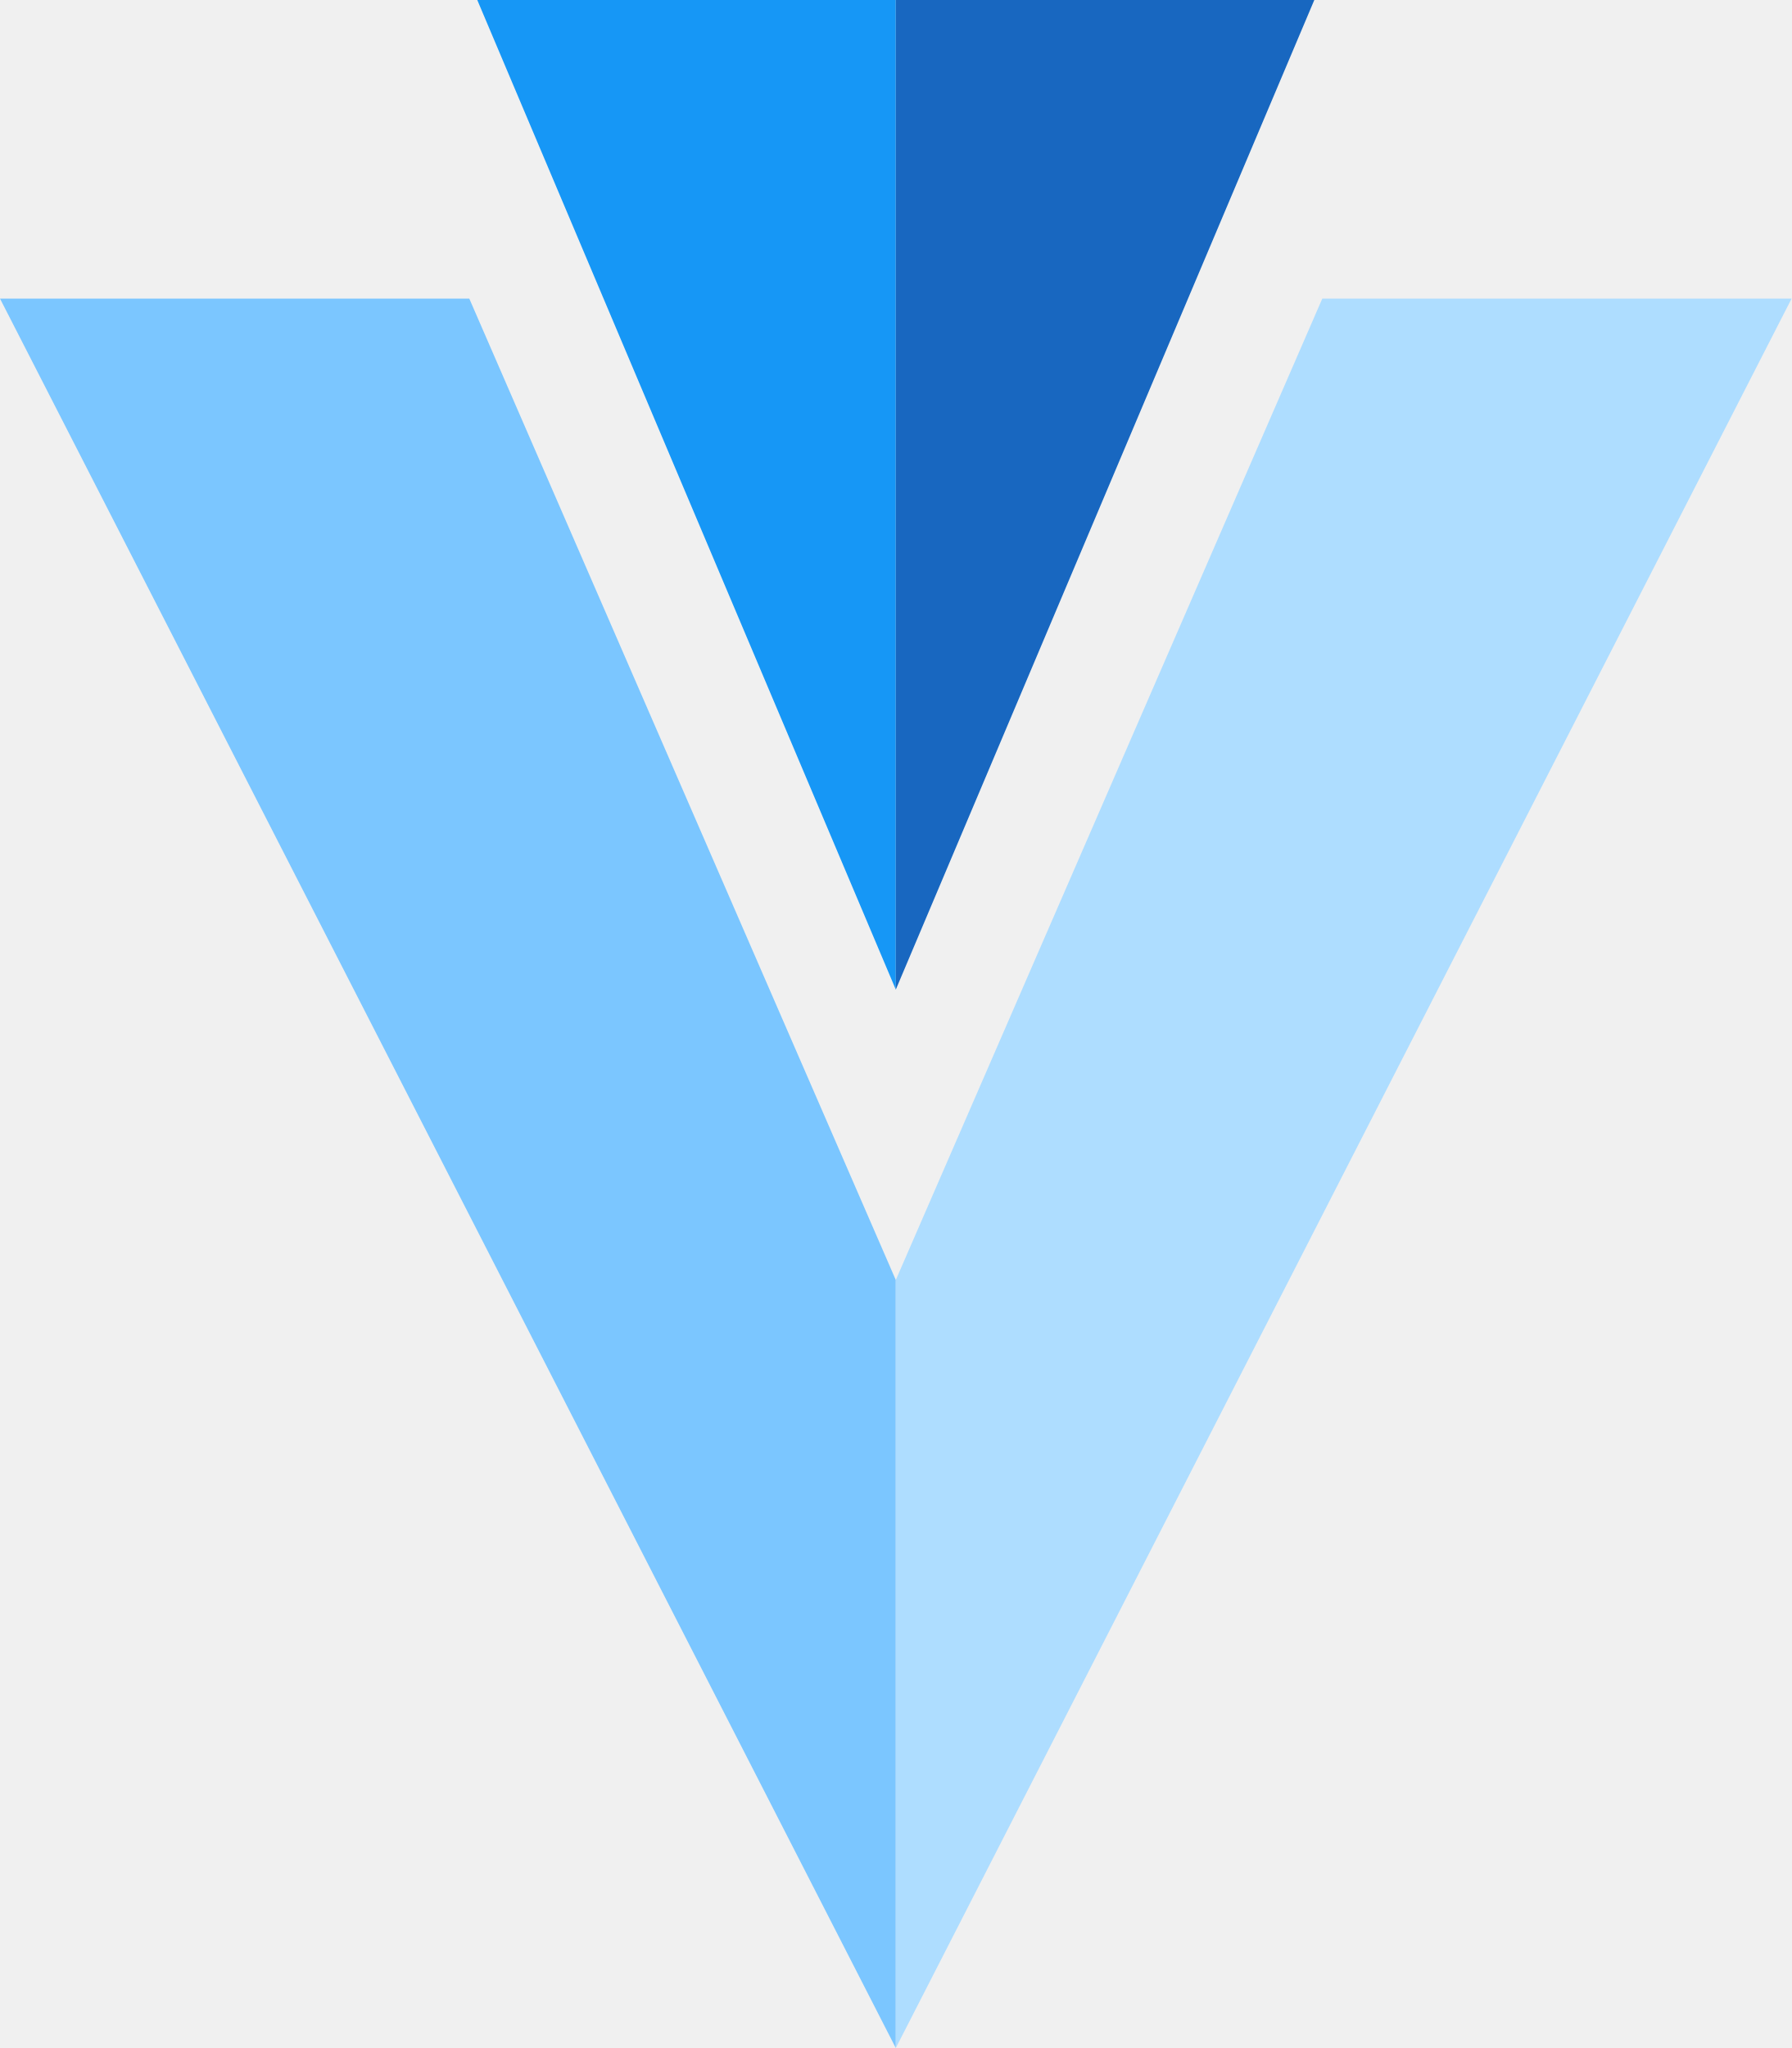
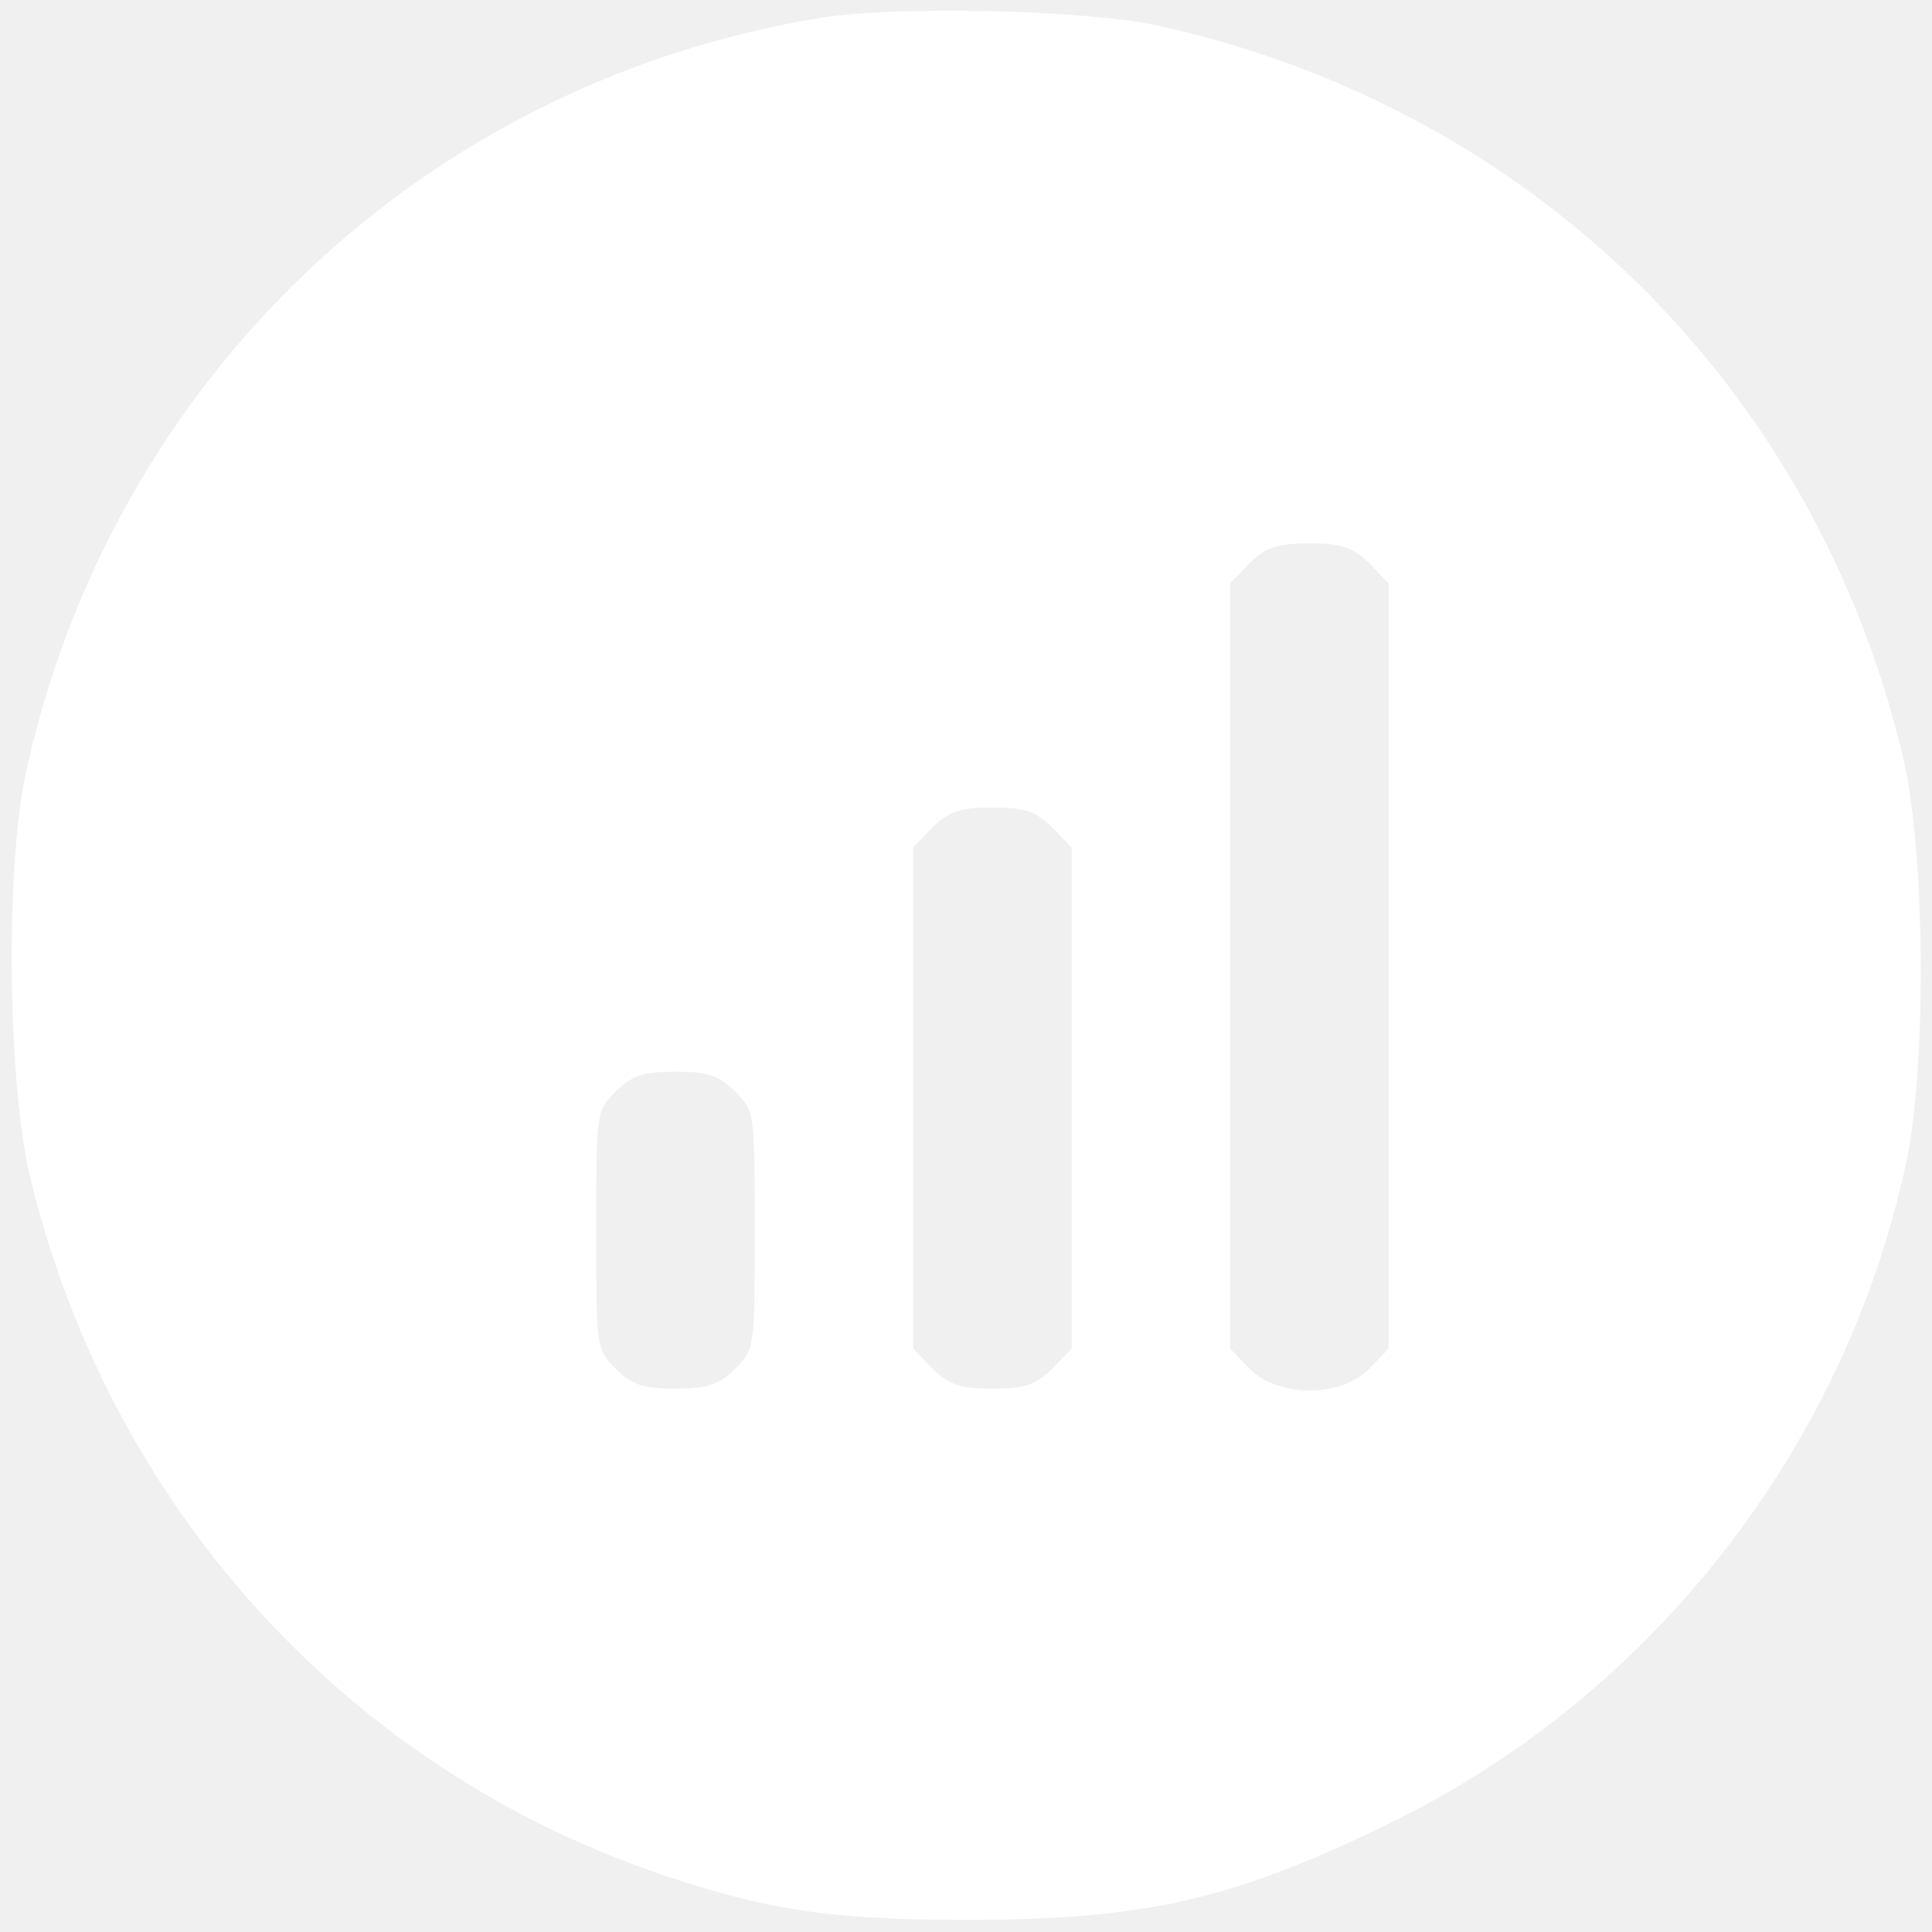
- <svg xmlns="http://www.w3.org/2000/svg" id="Layer_1" data-name="Layer 1" viewBox="0 0 87.5 100">
-   <defs>
-     <style>.cls-1{fill:#1697f6;}.cls-2{fill:#7bc6ff;}.cls-3{fill:#1867c0;}.cls-4{fill:#aeddff;}</style>
-   </defs>
-   <polyline class="cls-1" points="43.75 0 23.31 0 43.75 48.32" />
-   <polygon class="cls-2" points="43.75 62.5 43.75 100 0 14.58 22.92 14.58 43.75 62.5" />
-   <polyline class="cls-3" points="43.75 0 64.19 0 43.75 48.32" />
-   <polygon class="cls-4" points="64.58 14.58 87.5 14.58 43.75 100 43.75 62.5 64.58 14.58" />
+ <svg xmlns="http://www.w3.org/2000/svg" version="1.0" width="256pt" height="256pt" viewBox="0 0 256 256" preserveAspectRatio="xMidYMid meet">
+   <g transform="translate(0,256) scale(0.1,-0.1)" fill="#FFFFFF" stroke="none">
+     <path d="M1085 2536 c-525 -87 -937 -479 -1051 -1001 -27 -126 -24 -410 6 -535 104 -430 410 -773 820 -918 148 -52 237 -66 420 -66 237 0 356 27 565 130 345 169 600 496 681 874 27 127 25 412 -4 535 -116 492 -491 861 -987 971 -97 21 -349 27 -450 10z m729 -722 l26 -27 0 -507 0 -507 -26 -27 c-38 -38 -120 -38 -158 0 l-26 27 0 507 0 507 26 27 c22 21 36 26 79 26 43 0 57 -5 79 -26z m-420 -350 l26 -27 0 -332 0 -332 -26 -27 c-22 -21 -36 -26 -79 -26 -43 0 -57 5 -79 26 l-26 27 0 332 0 332 26 27 c22 21 36 26 79 26 43 0 57 -5 79 -26z m-420 -350 c26 -27 26 -27 26 -184 0 -157 0 -157 -26 -184 -22 -21 -36 -26 -79 -26 -43 0 -57 5 -79 26 -26 27 -26 27 -26 184 0 157 0 157 26 184 22 21 36 26 79 26 43 0 57 -5 79 -26z" />
+   </g>
</svg>
